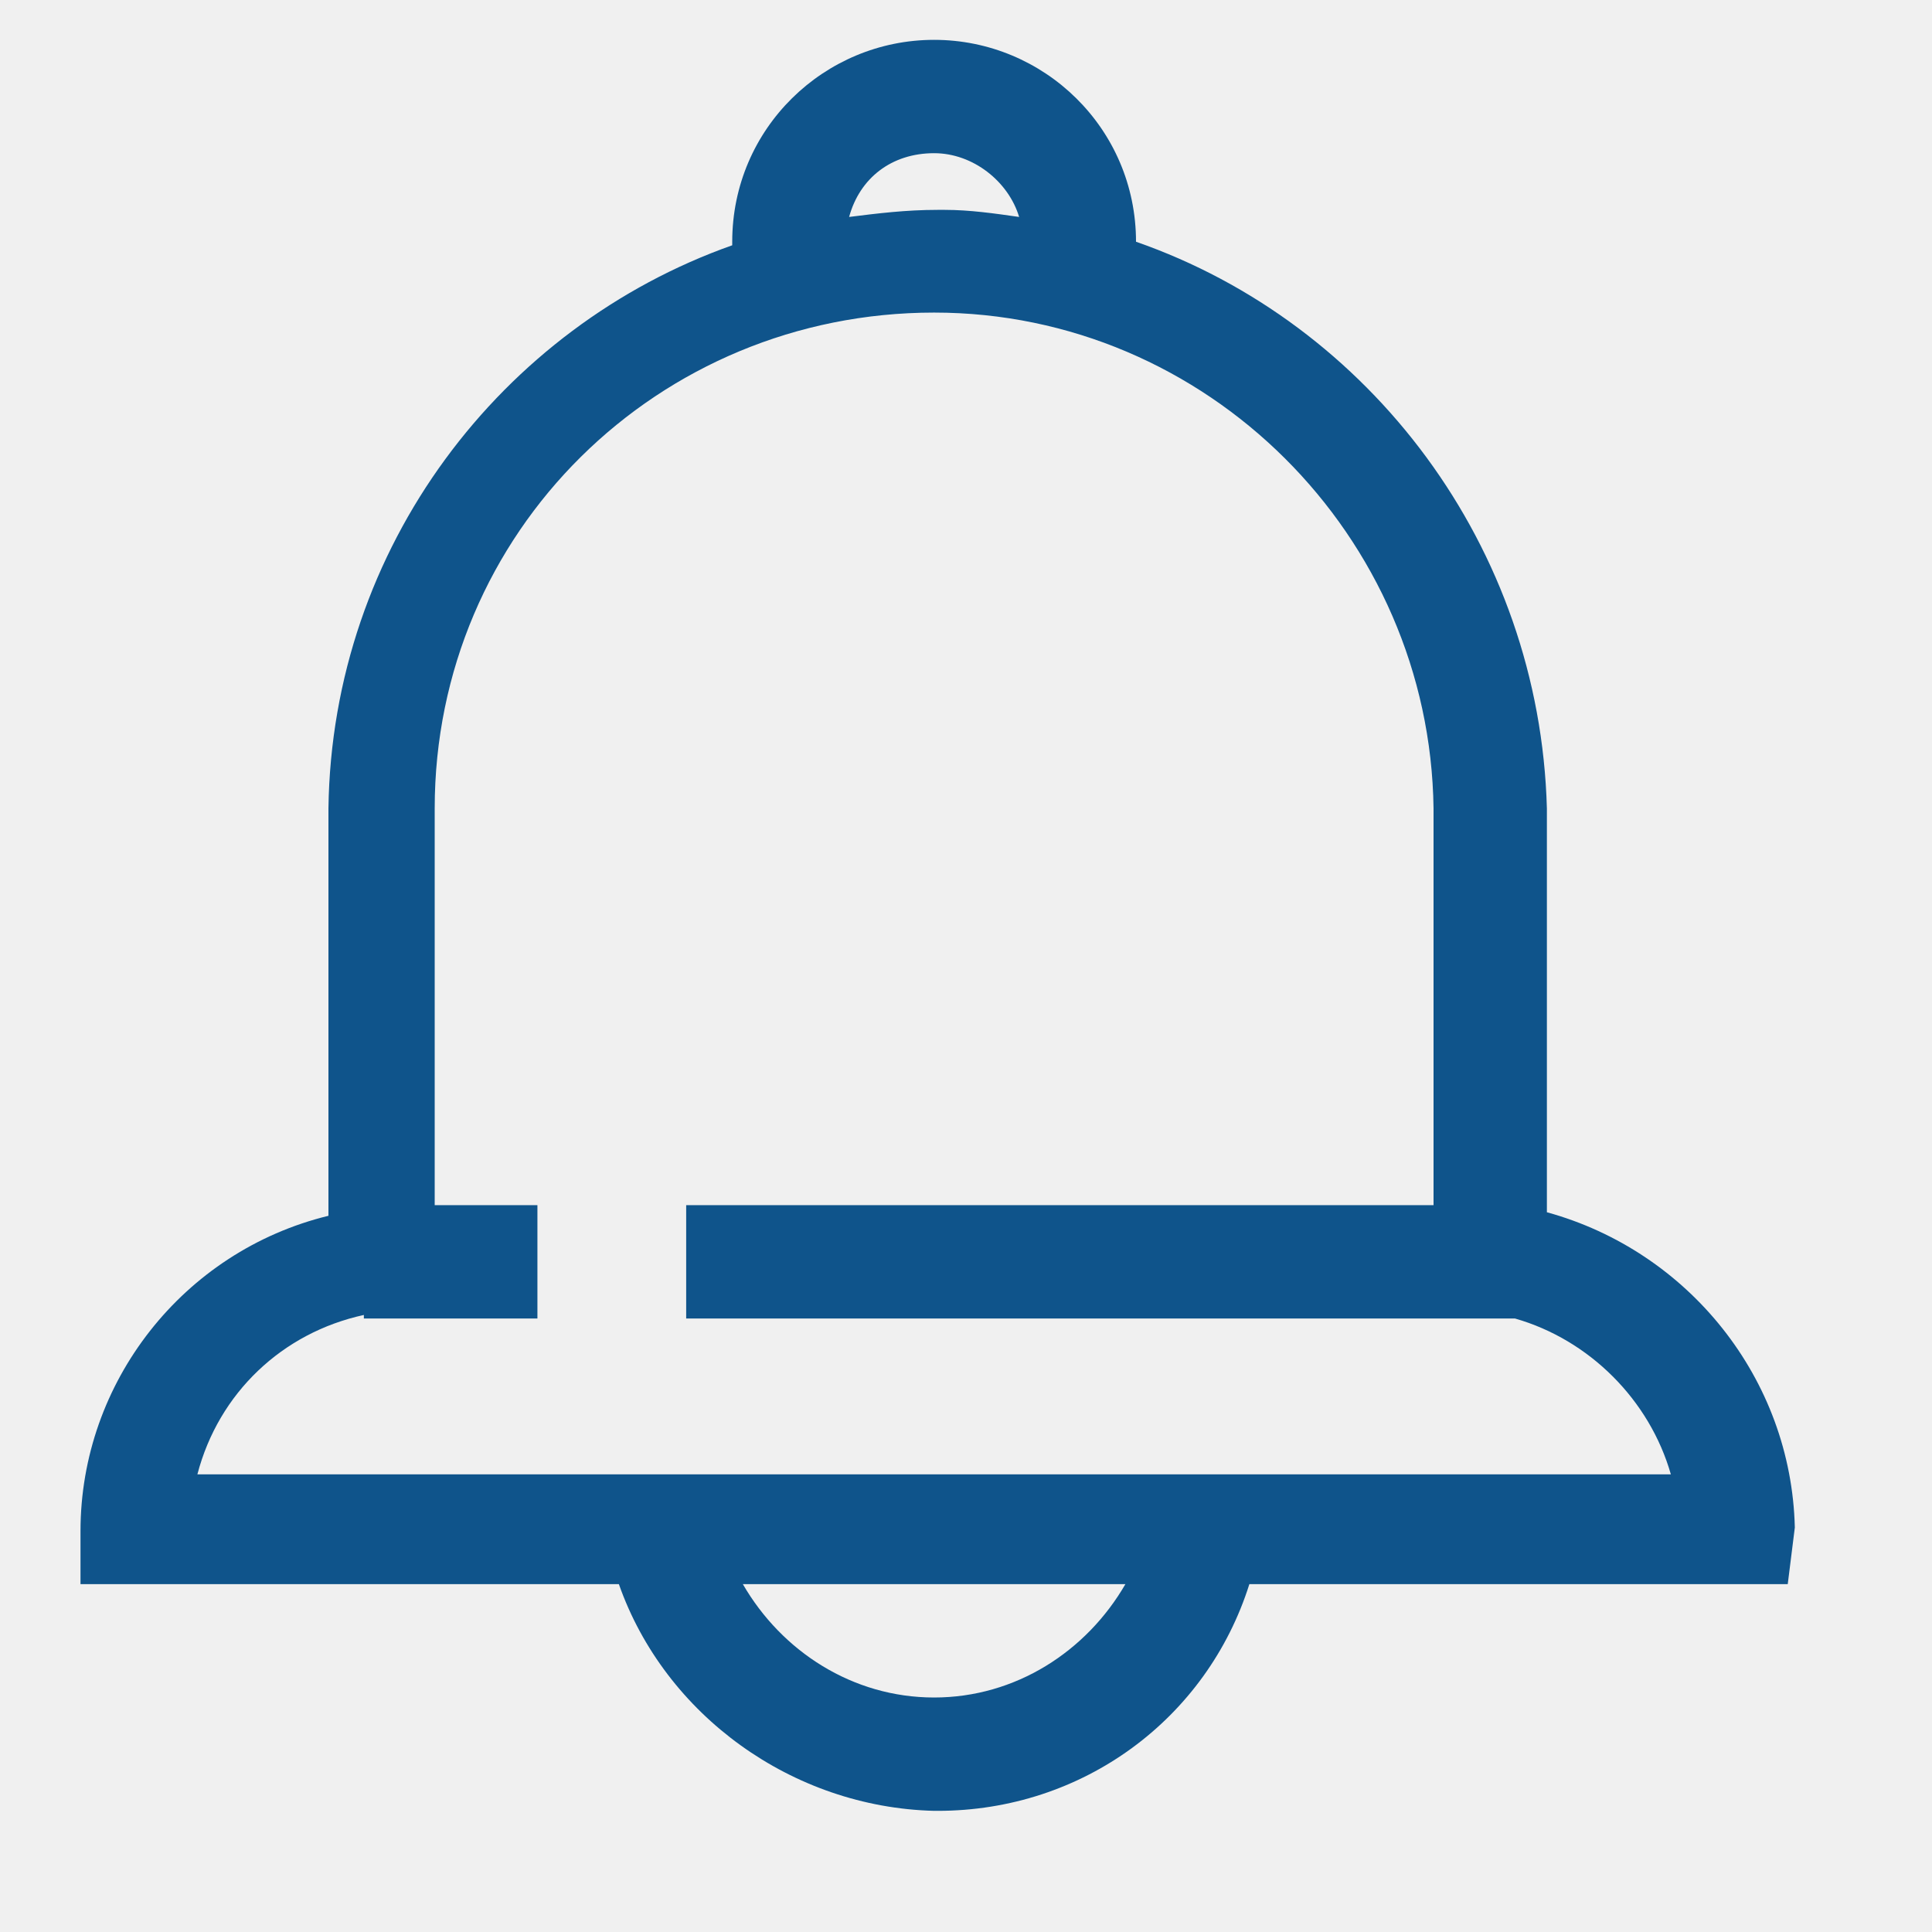
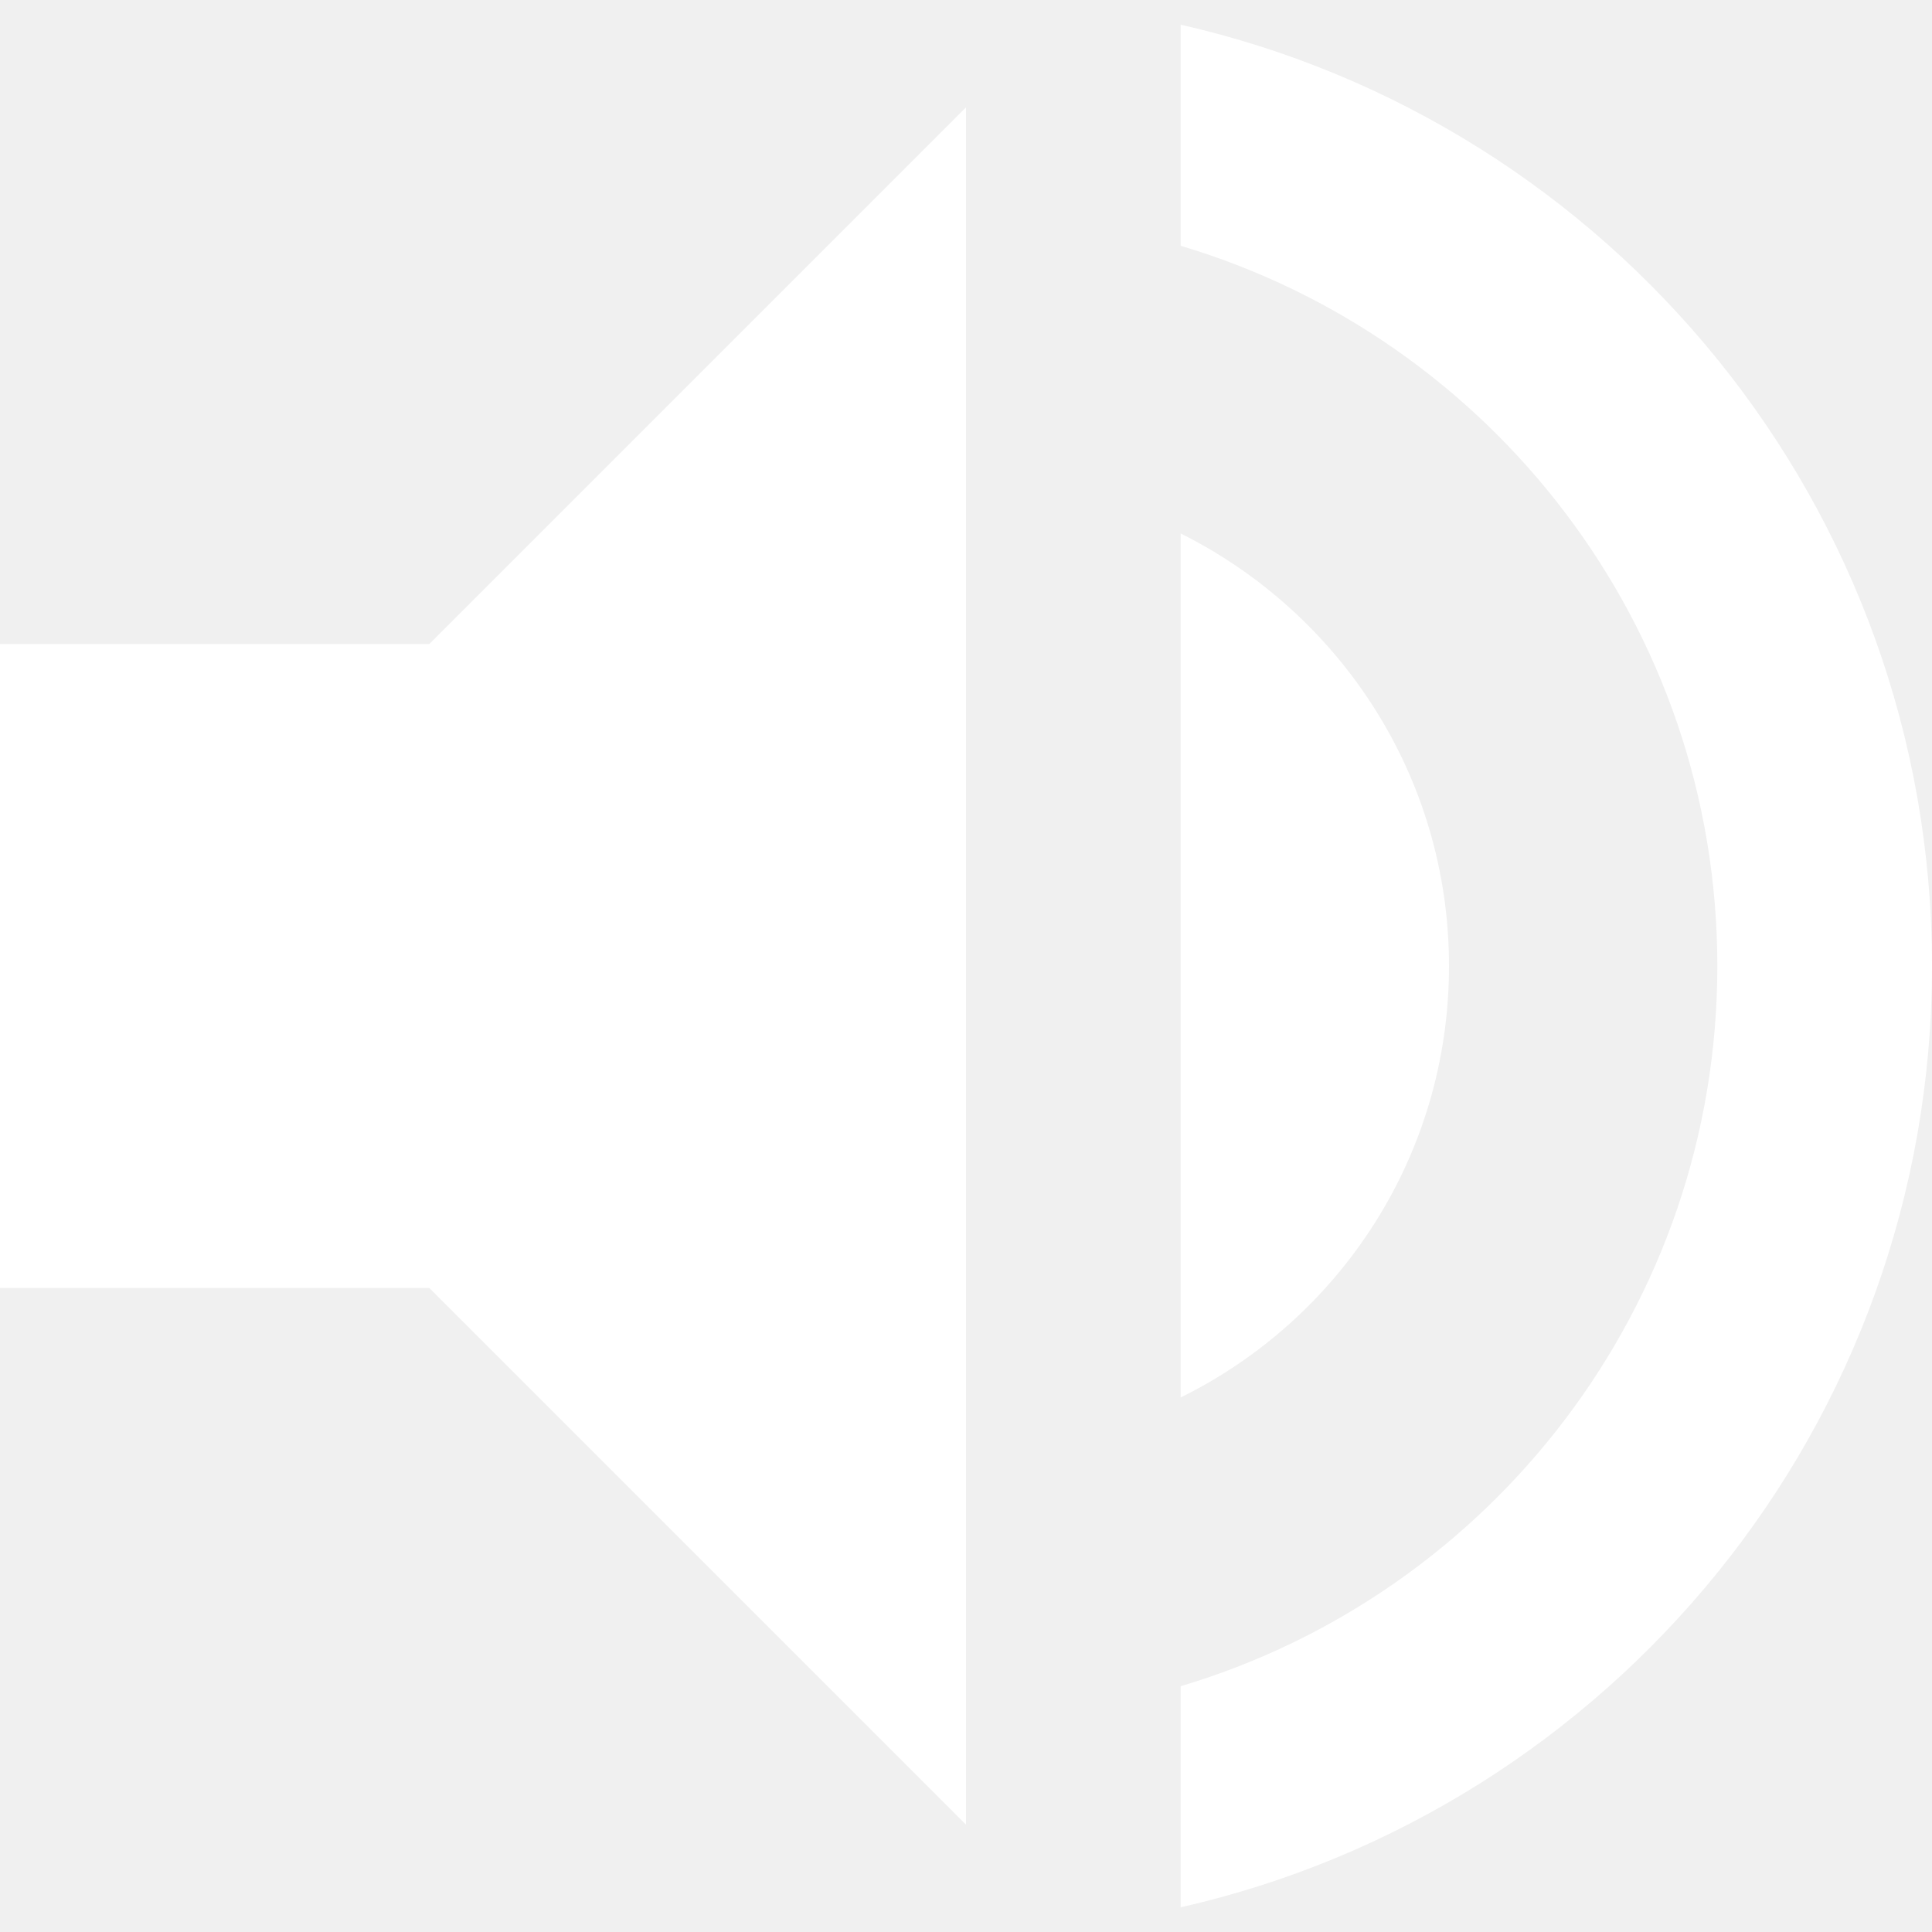
- <svg xmlns="http://www.w3.org/2000/svg" width="24" height="24" viewBox="0 0 24 24" fill="none">
-   <path d="M22.296 18.975C22.252 17.127 20.976 15.543 19.216 15.059V10.043C19.128 6.787 17.016 4.015 14.112 3.003C14.112 1.595 12.968 0.495 11.604 0.495C10.24 0.495 9.096 1.595 9.096 3.003V3.047C6.236 4.059 4.124 6.787 4.08 10.043V15.103C2.276 15.543 1 17.171 1 19.019V19.679H7.688C8.26 21.307 9.844 22.451 11.604 22.495H11.648C13.452 22.495 14.992 21.351 15.52 19.679H22.208L22.296 18.975ZM13.98 19.679C13.496 20.515 12.616 21.087 11.604 21.087C10.592 21.087 9.712 20.515 9.228 19.679H13.98ZM6.676 16.379V14.971H5.4V10.043C5.4 6.611 8.172 3.883 11.604 3.883C14.992 3.883 17.764 6.655 17.808 10.043V14.971H8.524V16.379H18.82C19.744 16.643 20.492 17.391 20.756 18.315H2.452C2.716 17.303 3.508 16.555 4.52 16.335V16.379H6.676ZM11.604 1.903C12.088 1.903 12.528 2.255 12.66 2.695C12.352 2.651 12.044 2.607 11.736 2.607H11.648C11.252 2.607 10.9 2.651 10.548 2.695C10.68 2.211 11.076 1.903 11.604 1.903Z" fill="#0F548B" />
+ <svg xmlns="http://www.w3.org/2000/svg" width="18" height="18" viewBox="0 0 18 18" fill="none">
+   <path d="M0 6V12H4L9 17V1L4 6H0ZM13.5 9C13.5 7.23 12.48 5.71 11 4.97V13.02C12.48 12.29 13.5 10.77 13.5 9ZM11 0.23V2.29C13.89 3.15 16 5.83 16 9C16 12.17 13.89 14.85 11 15.71V17.77C15.01 16.86 18 13.28 18 9C18 4.72 15.01 1.14 11 0.23Z" fill="white" />
</svg>
